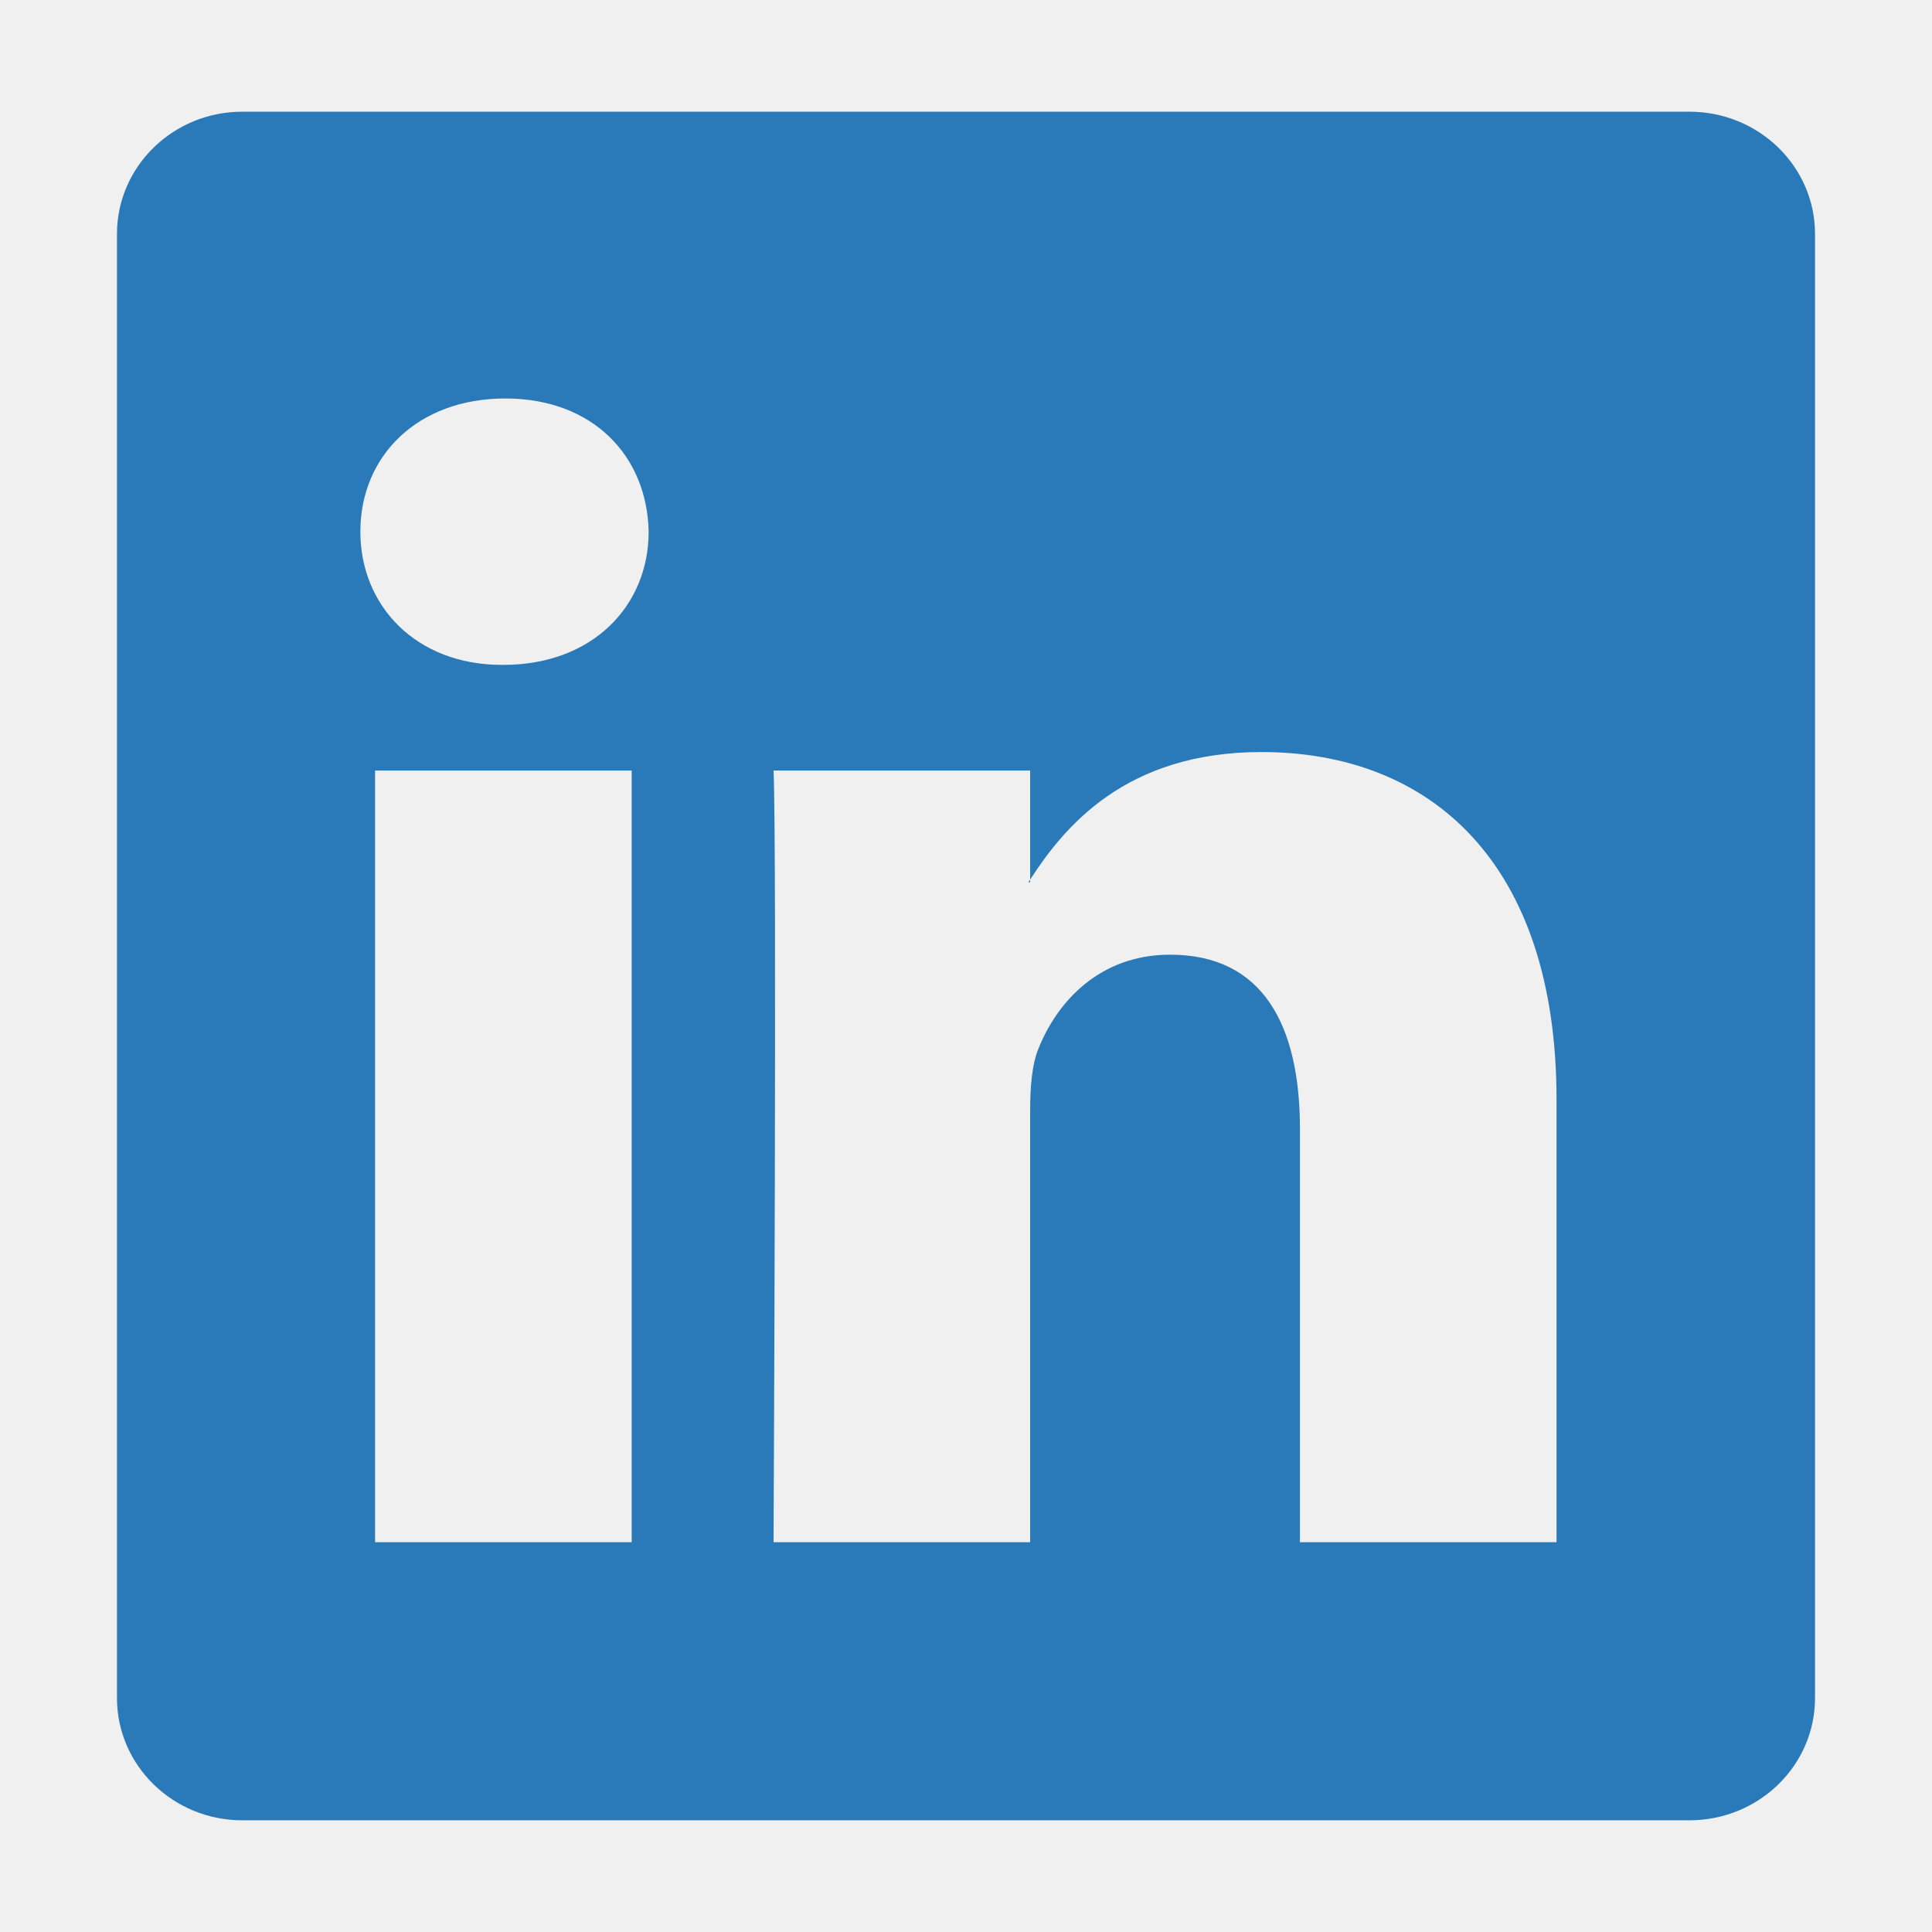
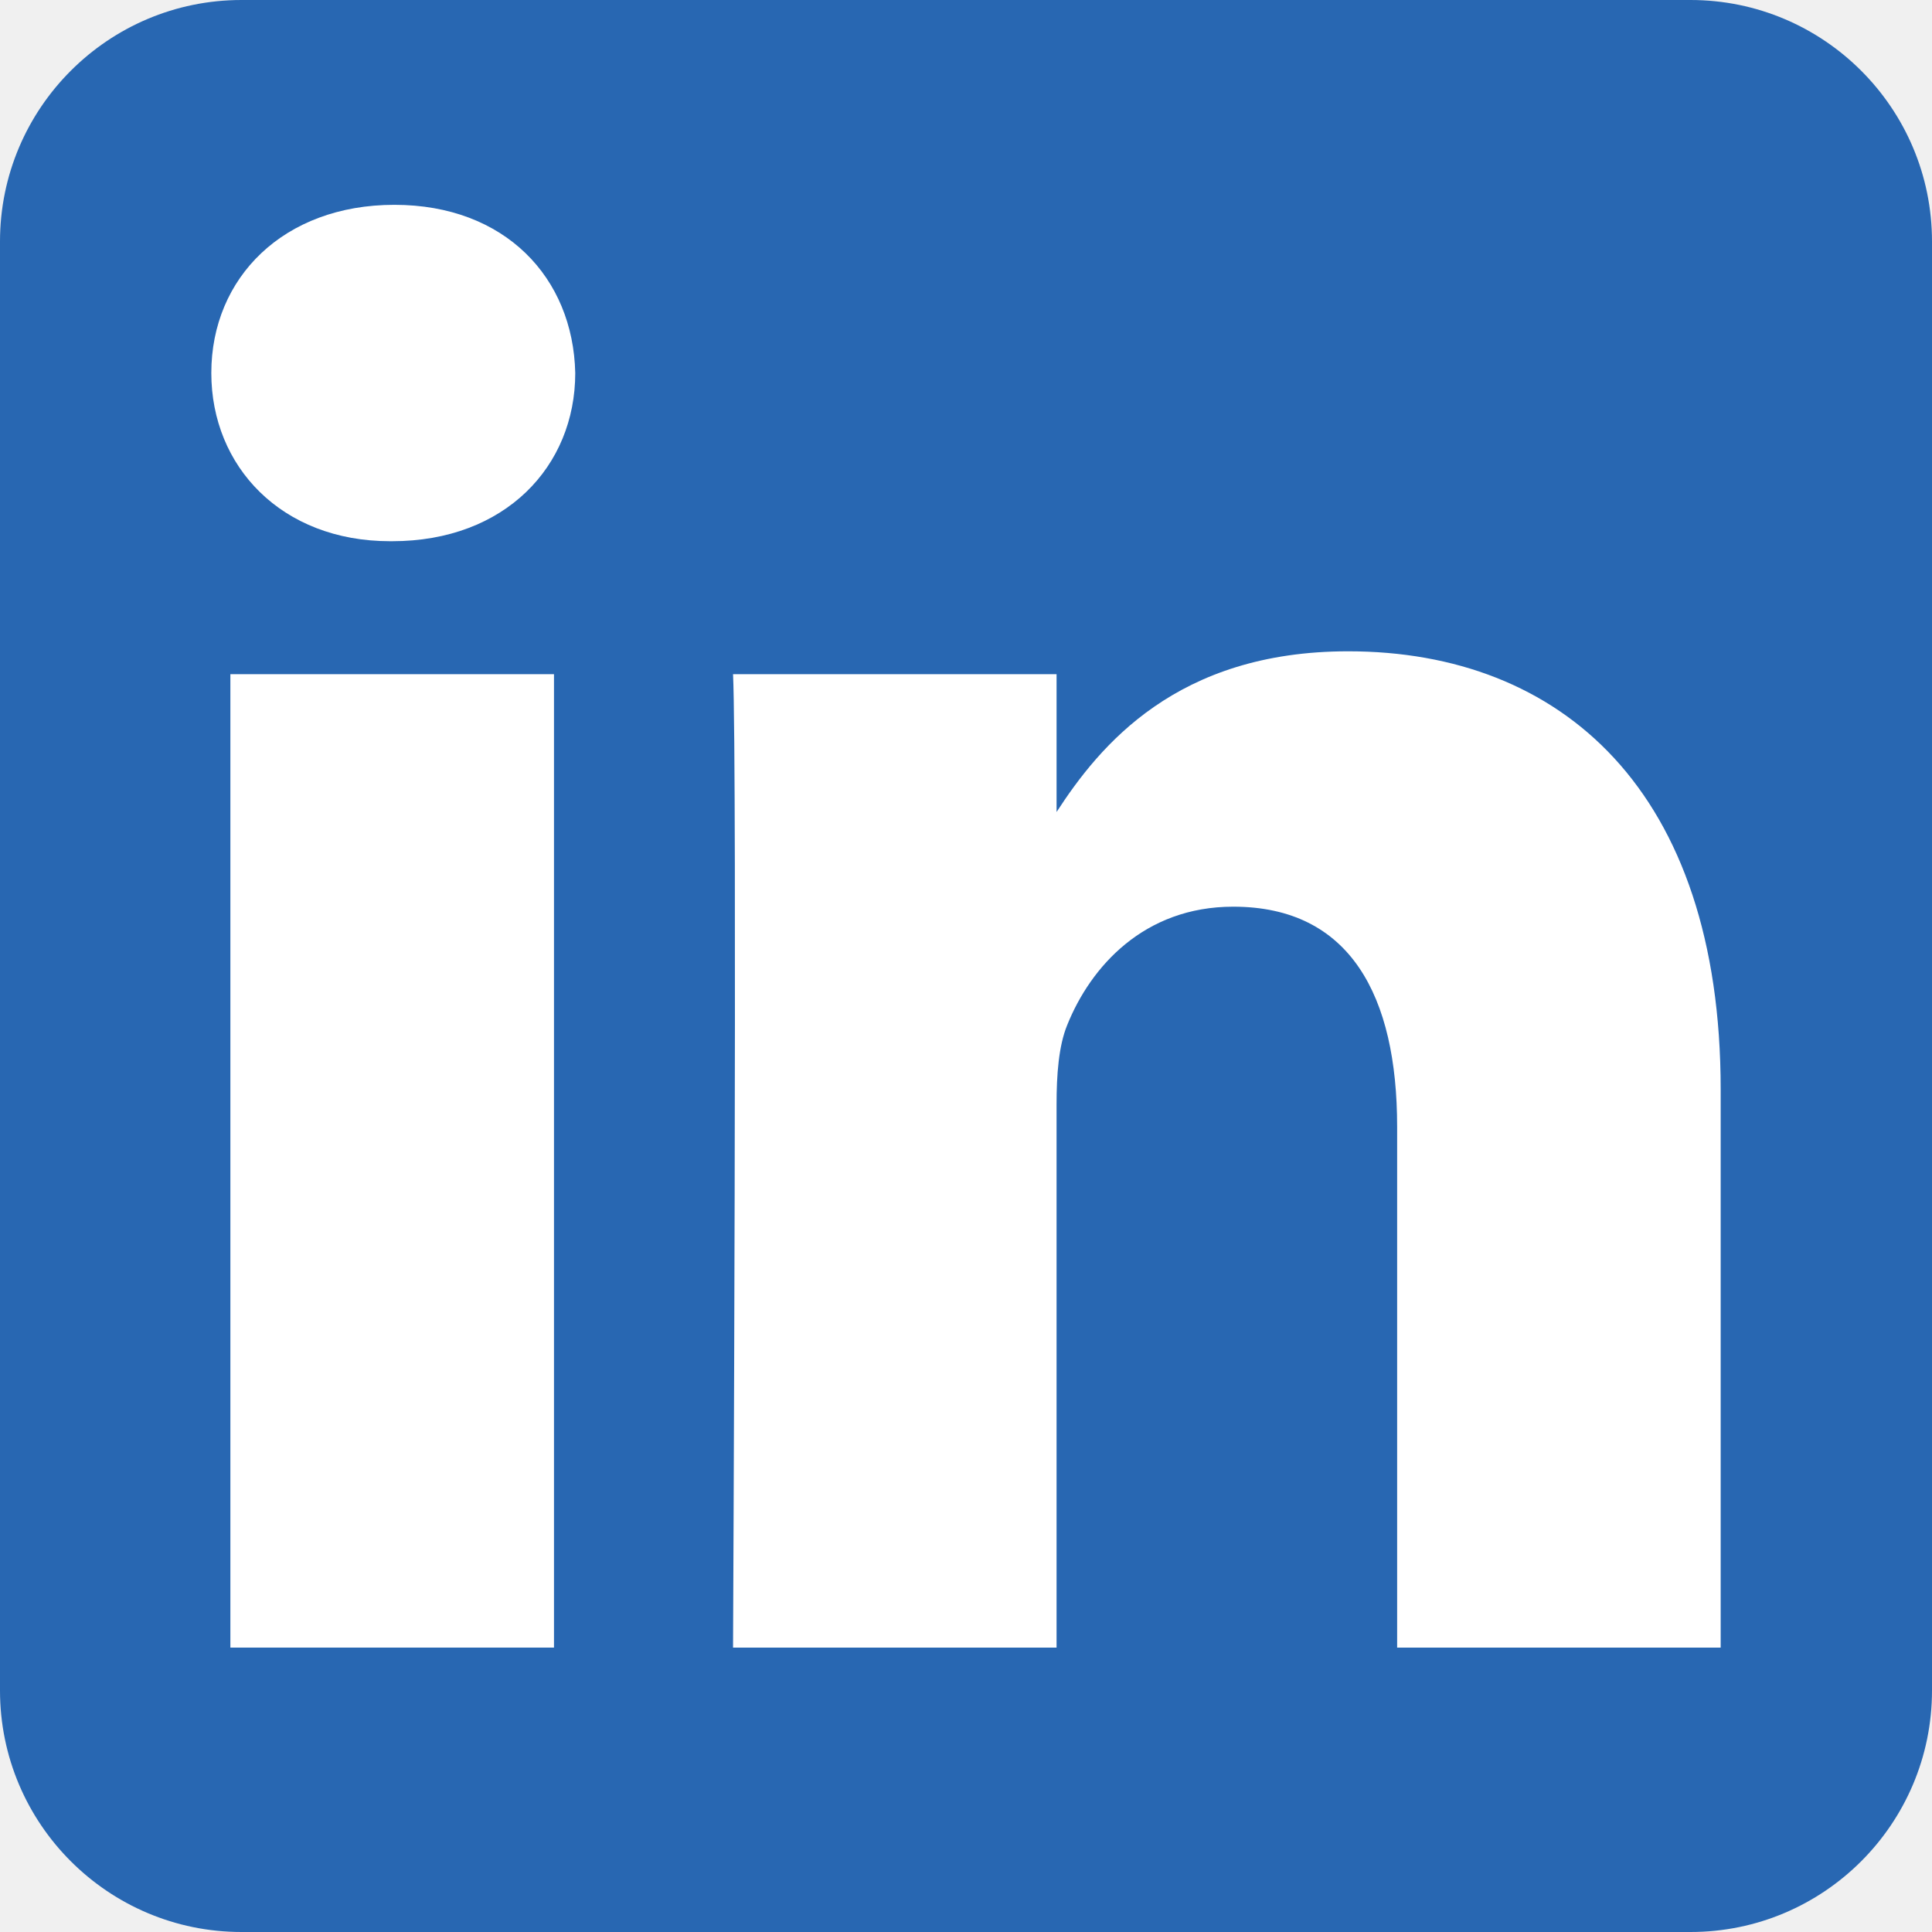
- <svg xmlns="http://www.w3.org/2000/svg" id="Layer_1" style="enable-background:new 0 0 512 512;" version="1.1" viewBox="0 0 512 512" xml:space="preserve">
-   <style type="text/css">
- 	.st0{fill:#2A7AB9;}
- </style>
-   <g>
-     <path class="st0" d="M273,233.8v-0.7c-0.1,0.2-0.3,0.5-0.5,0.7H273z" />
-     <path class="st0" d="M447.7,29.6H64.2C45.9,29.6,31,44.1,31,62v388c0,17.9,14.9,32.4,33.2,32.4h383.5c18.4,0,33.3-14.5,33.3-32.4   V62C481,44.1,466.1,29.6,447.7,29.6z M167.4,408.7h-68V204.2h68V408.7z M133.4,176.2H133c-22.8,0-37.5-15.7-37.5-35.3   c0-20.1,15.2-35.3,38.4-35.3c23.3,0,37.6,15.3,38,35.3C171.9,160.5,157.1,176.2,133.4,176.2z M412.5,408.7h-68V299.2   c0-27.5-9.8-46.2-34.4-46.2c-18.8,0-30,12.6-34.9,24.9c-1.8,4.4-2.2,10.5-2.2,16.6v114.2h-68c0,0,0.9-185.3,0-204.5h68v28.9   c9-13.9,25.2-33.8,61.3-33.8c44.7,0,78.2,29.2,78.2,92.1V408.7z" />
+ <svg height="100%" style="fill-rule:evenodd;clip-rule:evenodd;stroke-linejoin:round;stroke-miterlimit:2;" version="1.1" viewBox="0 0 512 512" width="100%">
+   <g id="g5891">
+     <path d="M512,64c0,-35.323 -28.677,-64 -64,-64l-384,0c-35.323,0 -64,28.677 -64,64l0,384c0,35.323 28.677,64 64,64l384,0c35.323,0 64,-28.677 64,-64l0,-384Z" id="background" style="fill:#2867b2;" />
+     <g id="shapes">
+       <rect height="257.962" id="rect11" style="fill:#fff;" width="85.76" x="61.053" y="178.667" />
+       <path d="M104.512,54.28c-29.341,0 -48.512,19.29 -48.512,44.573c0,24.752 18.588,44.574 47.377,44.574l0.554,0c29.903,0 48.516,-19.822 48.516,-44.574c-0.555,-25.283 -18.611,-44.573 -47.935,-44.573Z" id="path13-0" style="fill:#fff;fill-rule:nonzero;" />
+       <path d="M357.278,172.601c-45.49,0 -65.866,25.017 -77.276,42.589l0,-36.523l-85.738,0c1.137,24.197 0,257.961 0,257.961l85.737,0l0,-144.064c0,-7.711 0.554,-15.42 2.827,-20.931c6.188,-15.4 20.305,-31.352 43.993,-31.352c31.012,0 43.436,23.664 43.436,58.327l0,138.02l85.741,0l0,-147.93c0,-79.237 -42.305,-116.097 -98.72,-116.097Z" id="path15" style="fill:#fff;fill-rule:nonzero;" />
+     </g>
  </g>
</svg>
